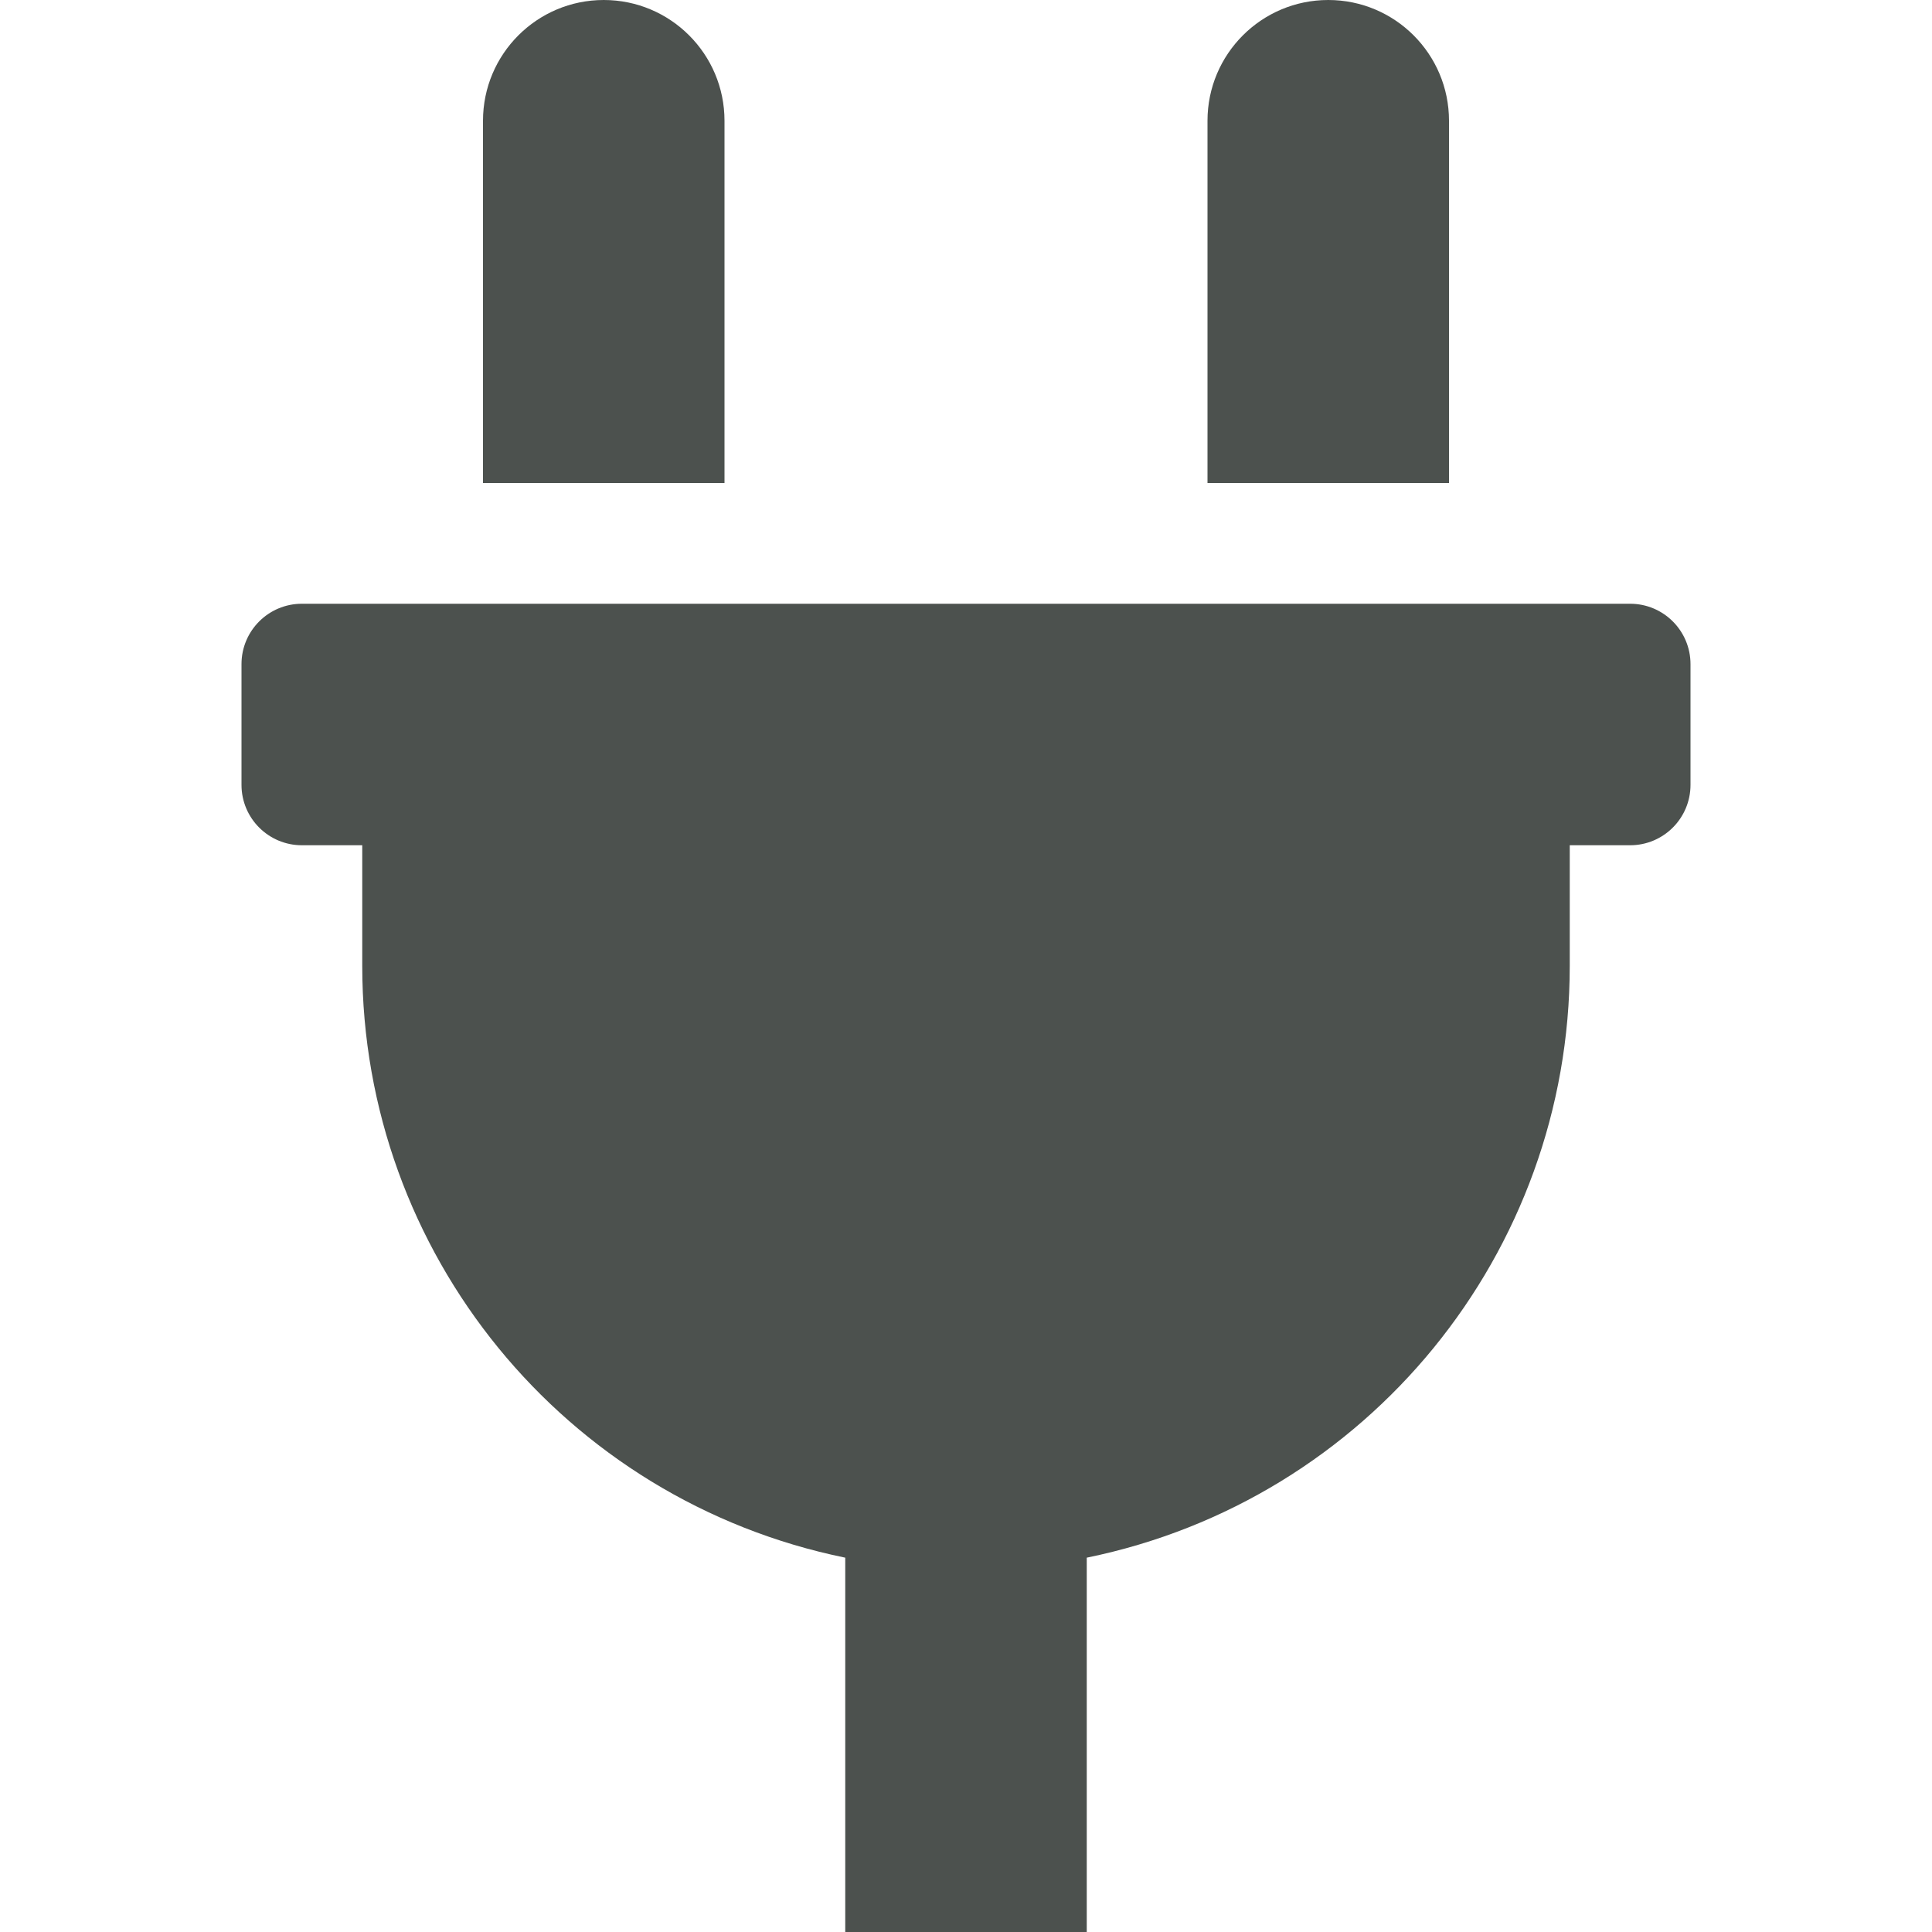
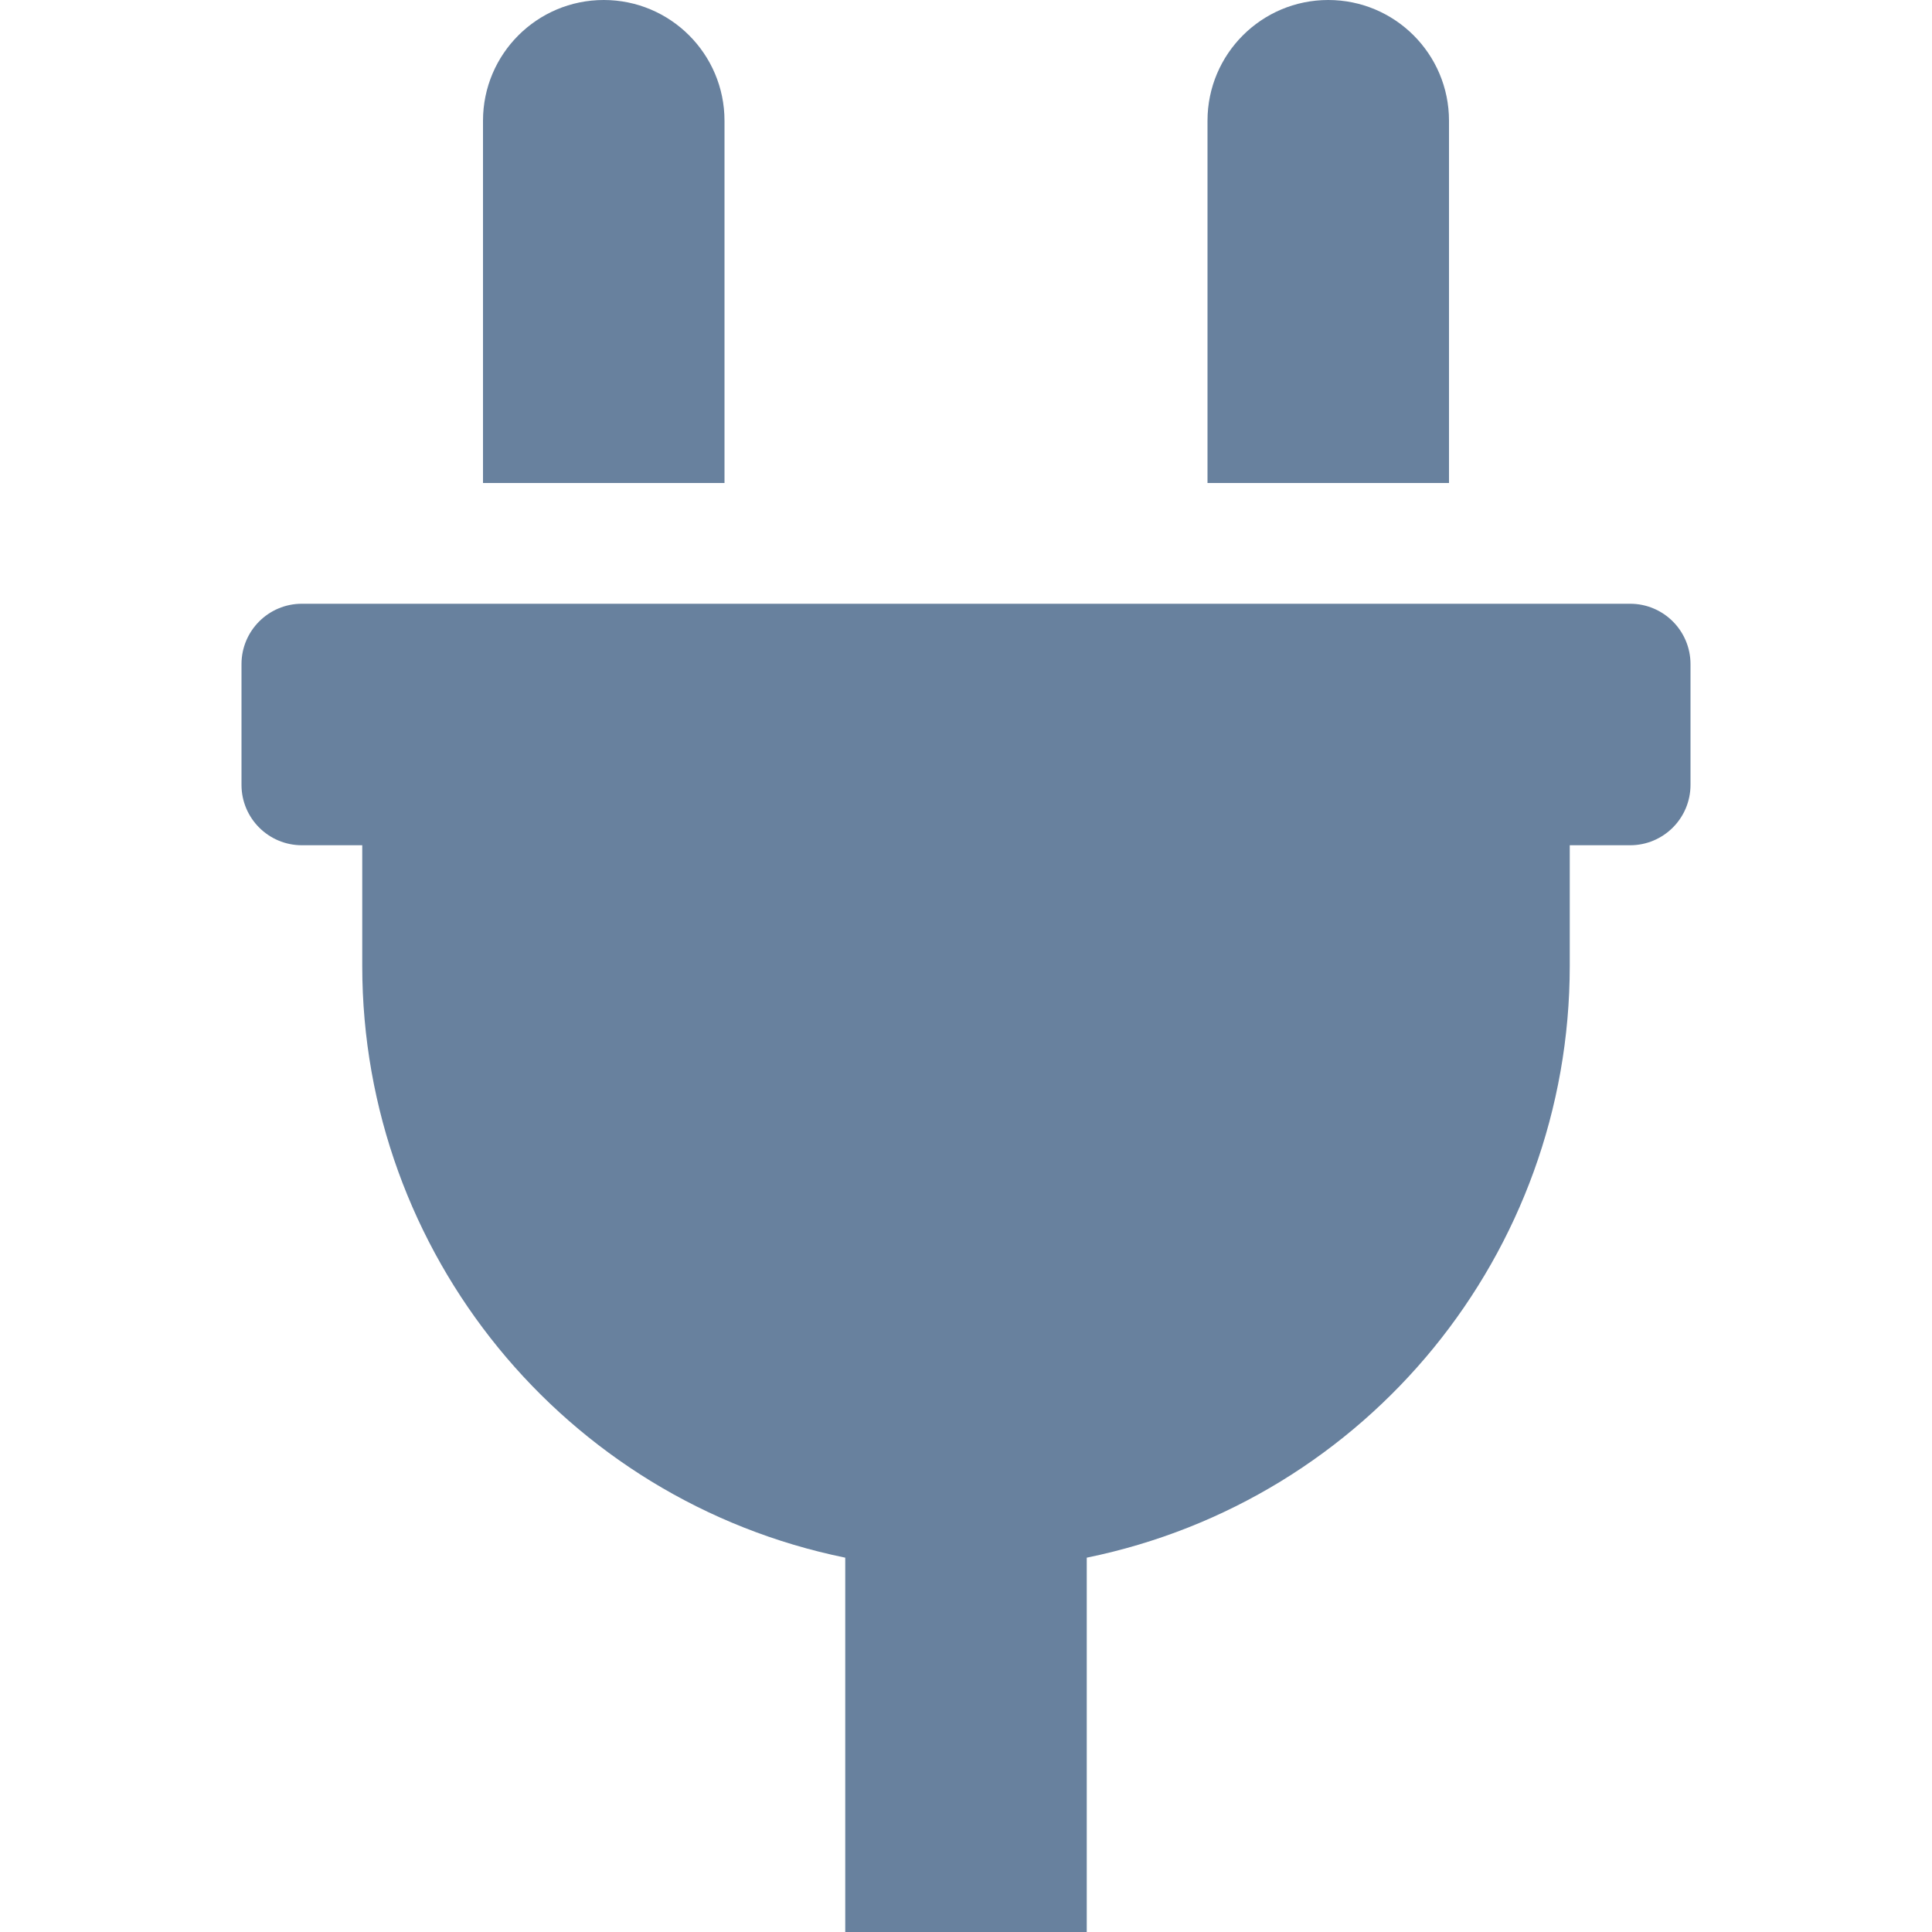
<svg xmlns="http://www.w3.org/2000/svg" width="24px" height="24px" viewBox="-64 0 512 512">
-   <path d="M320,32a32,32,0,0,0-64,0v96h64Zm48,128H16A16,16,0,0,0,0,176v32a16,16,0,0,0,16,16H32v32A160.07,160.07,0,0,0,160,412.8V512h64V412.8A160.07,160.07,0,0,0,352,256V224h16a16,16,0,0,0,16-16V176A16,16,0,0,0,368,160ZM128,32a32,32,0,0,0-64,0v96h64Z" fill="#4C514E" />
+   <path d="M320,32a32,32,0,0,0-64,0v96h64Zm48,128H16A16,16,0,0,0,0,176v32a16,16,0,0,0,16,16H32v32A160.07,160.07,0,0,0,160,412.8V512h64V412.8A160.07,160.07,0,0,0,352,256V224h16a16,16,0,0,0,16-16V176A16,16,0,0,0,368,160ZM128,32a32,32,0,0,0-64,0v96h64Z" fill="#68819E" />
</svg>
